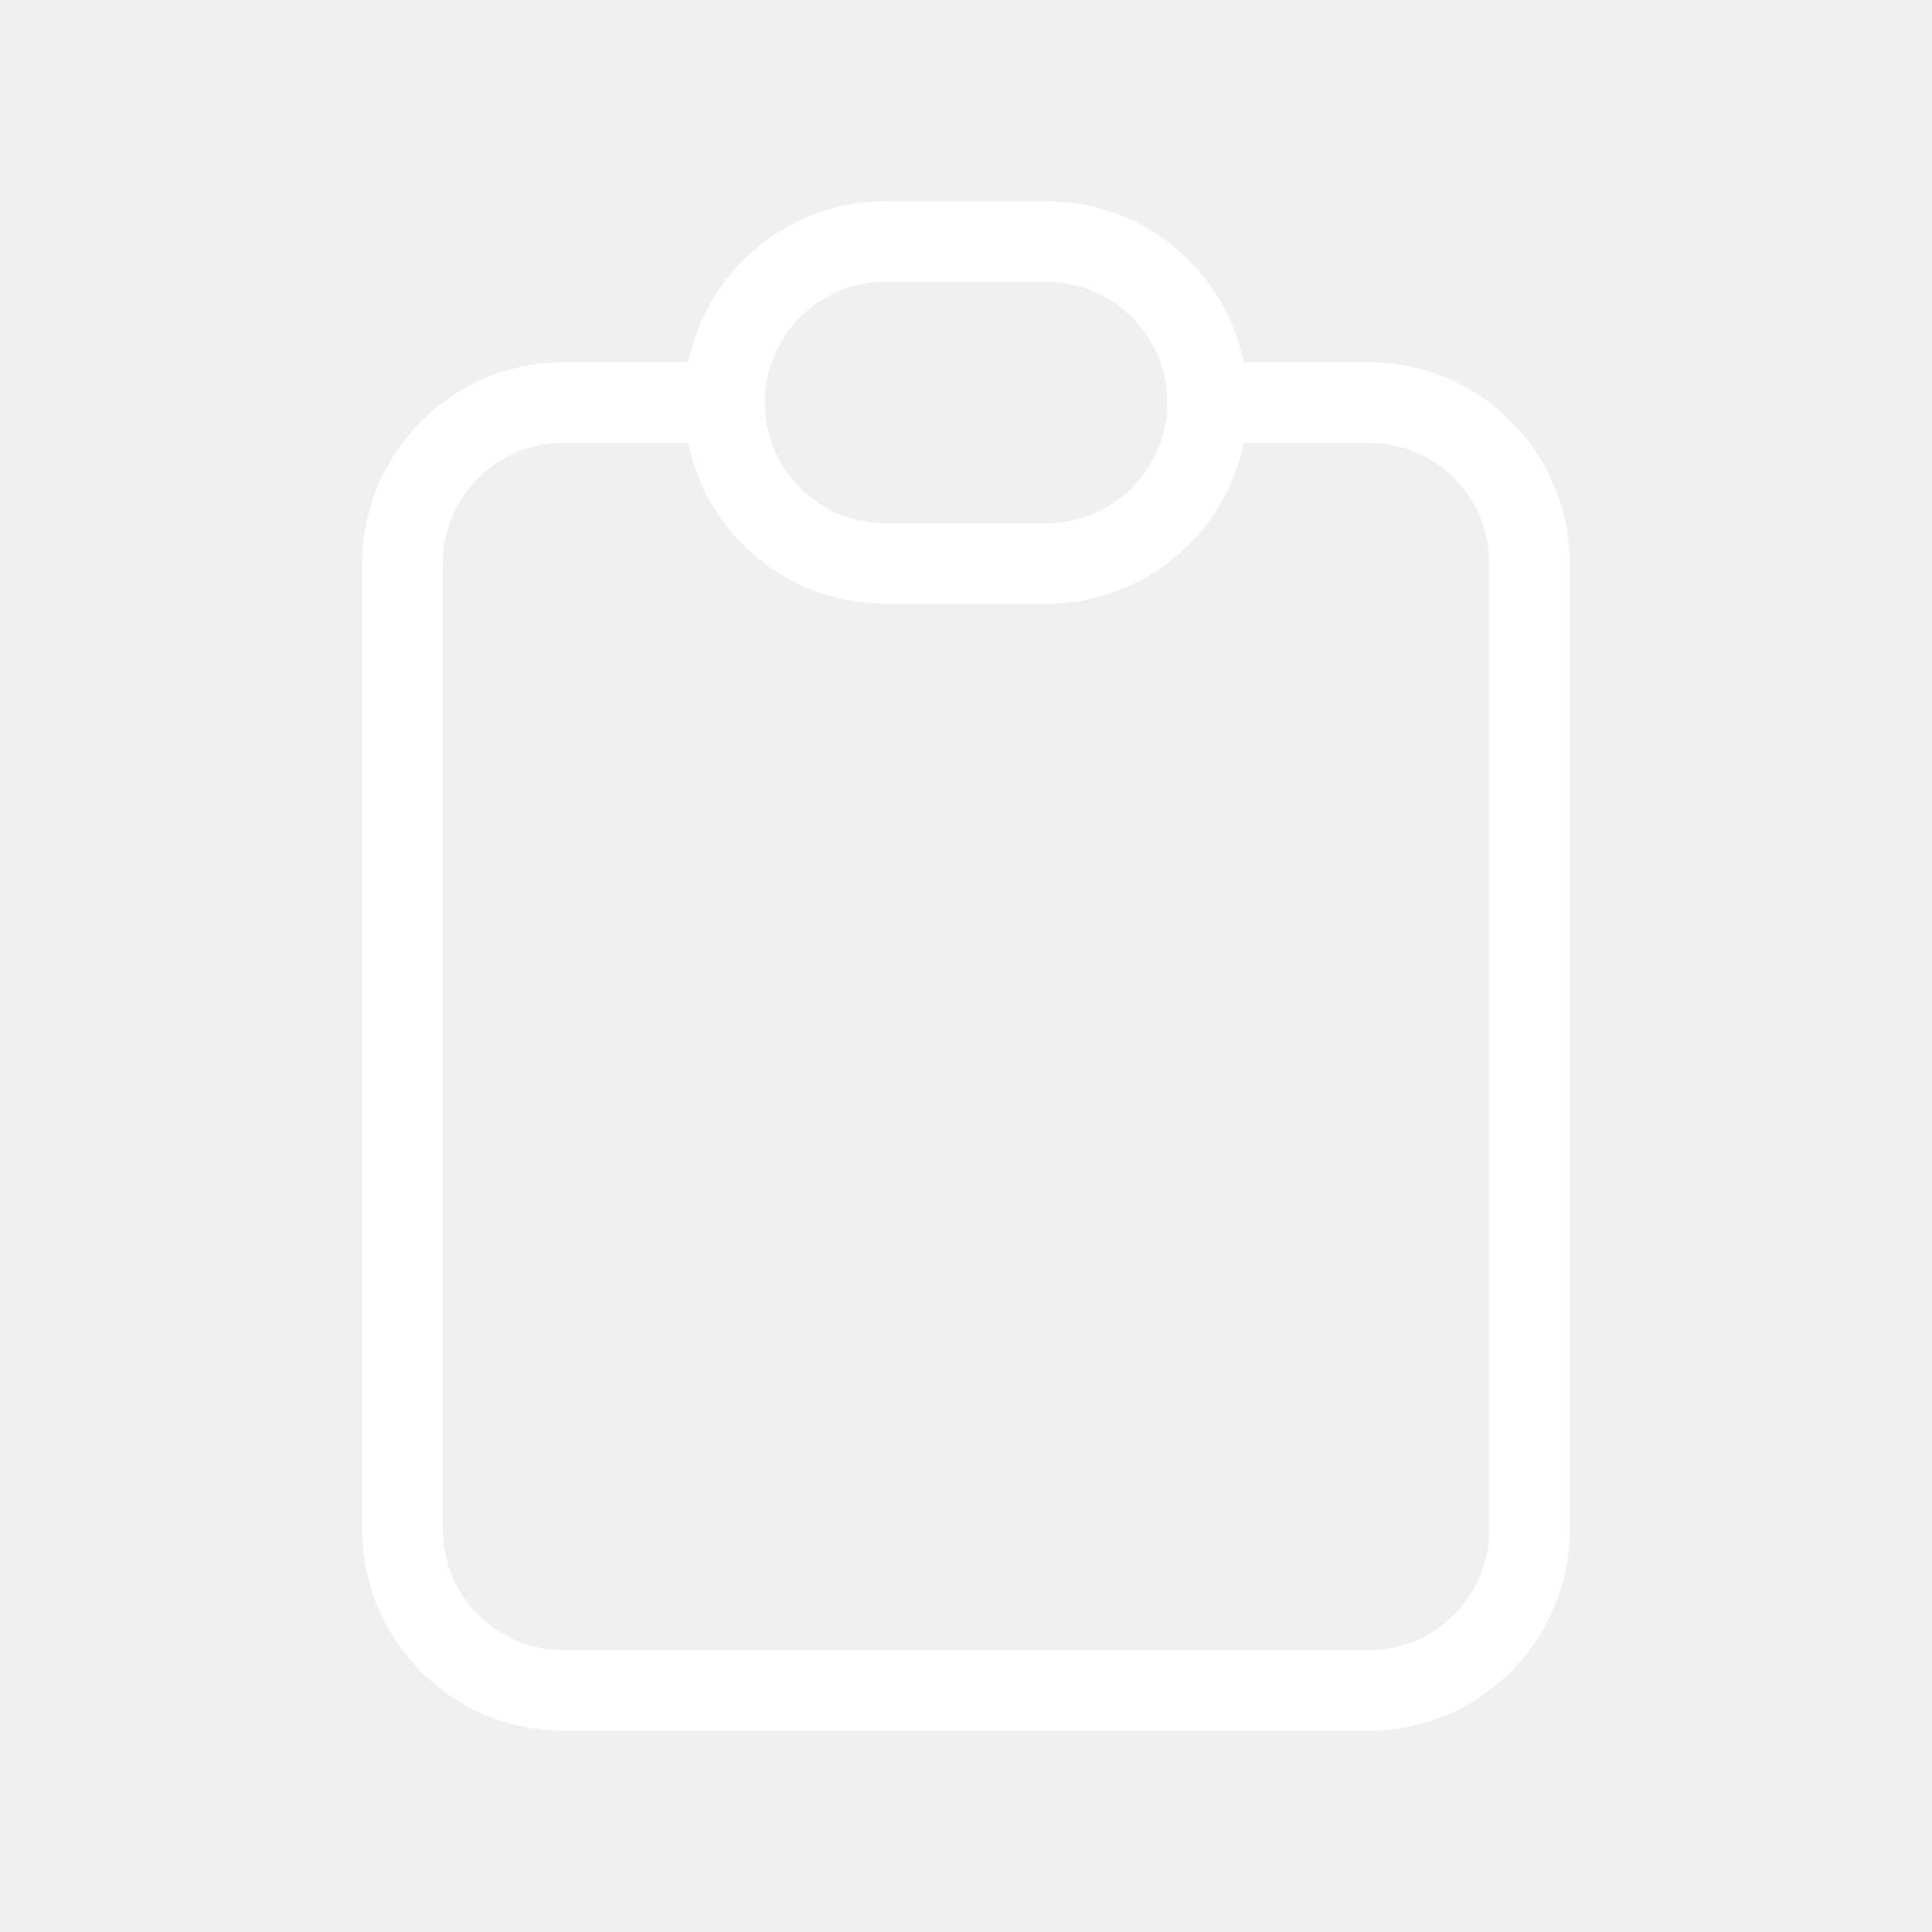
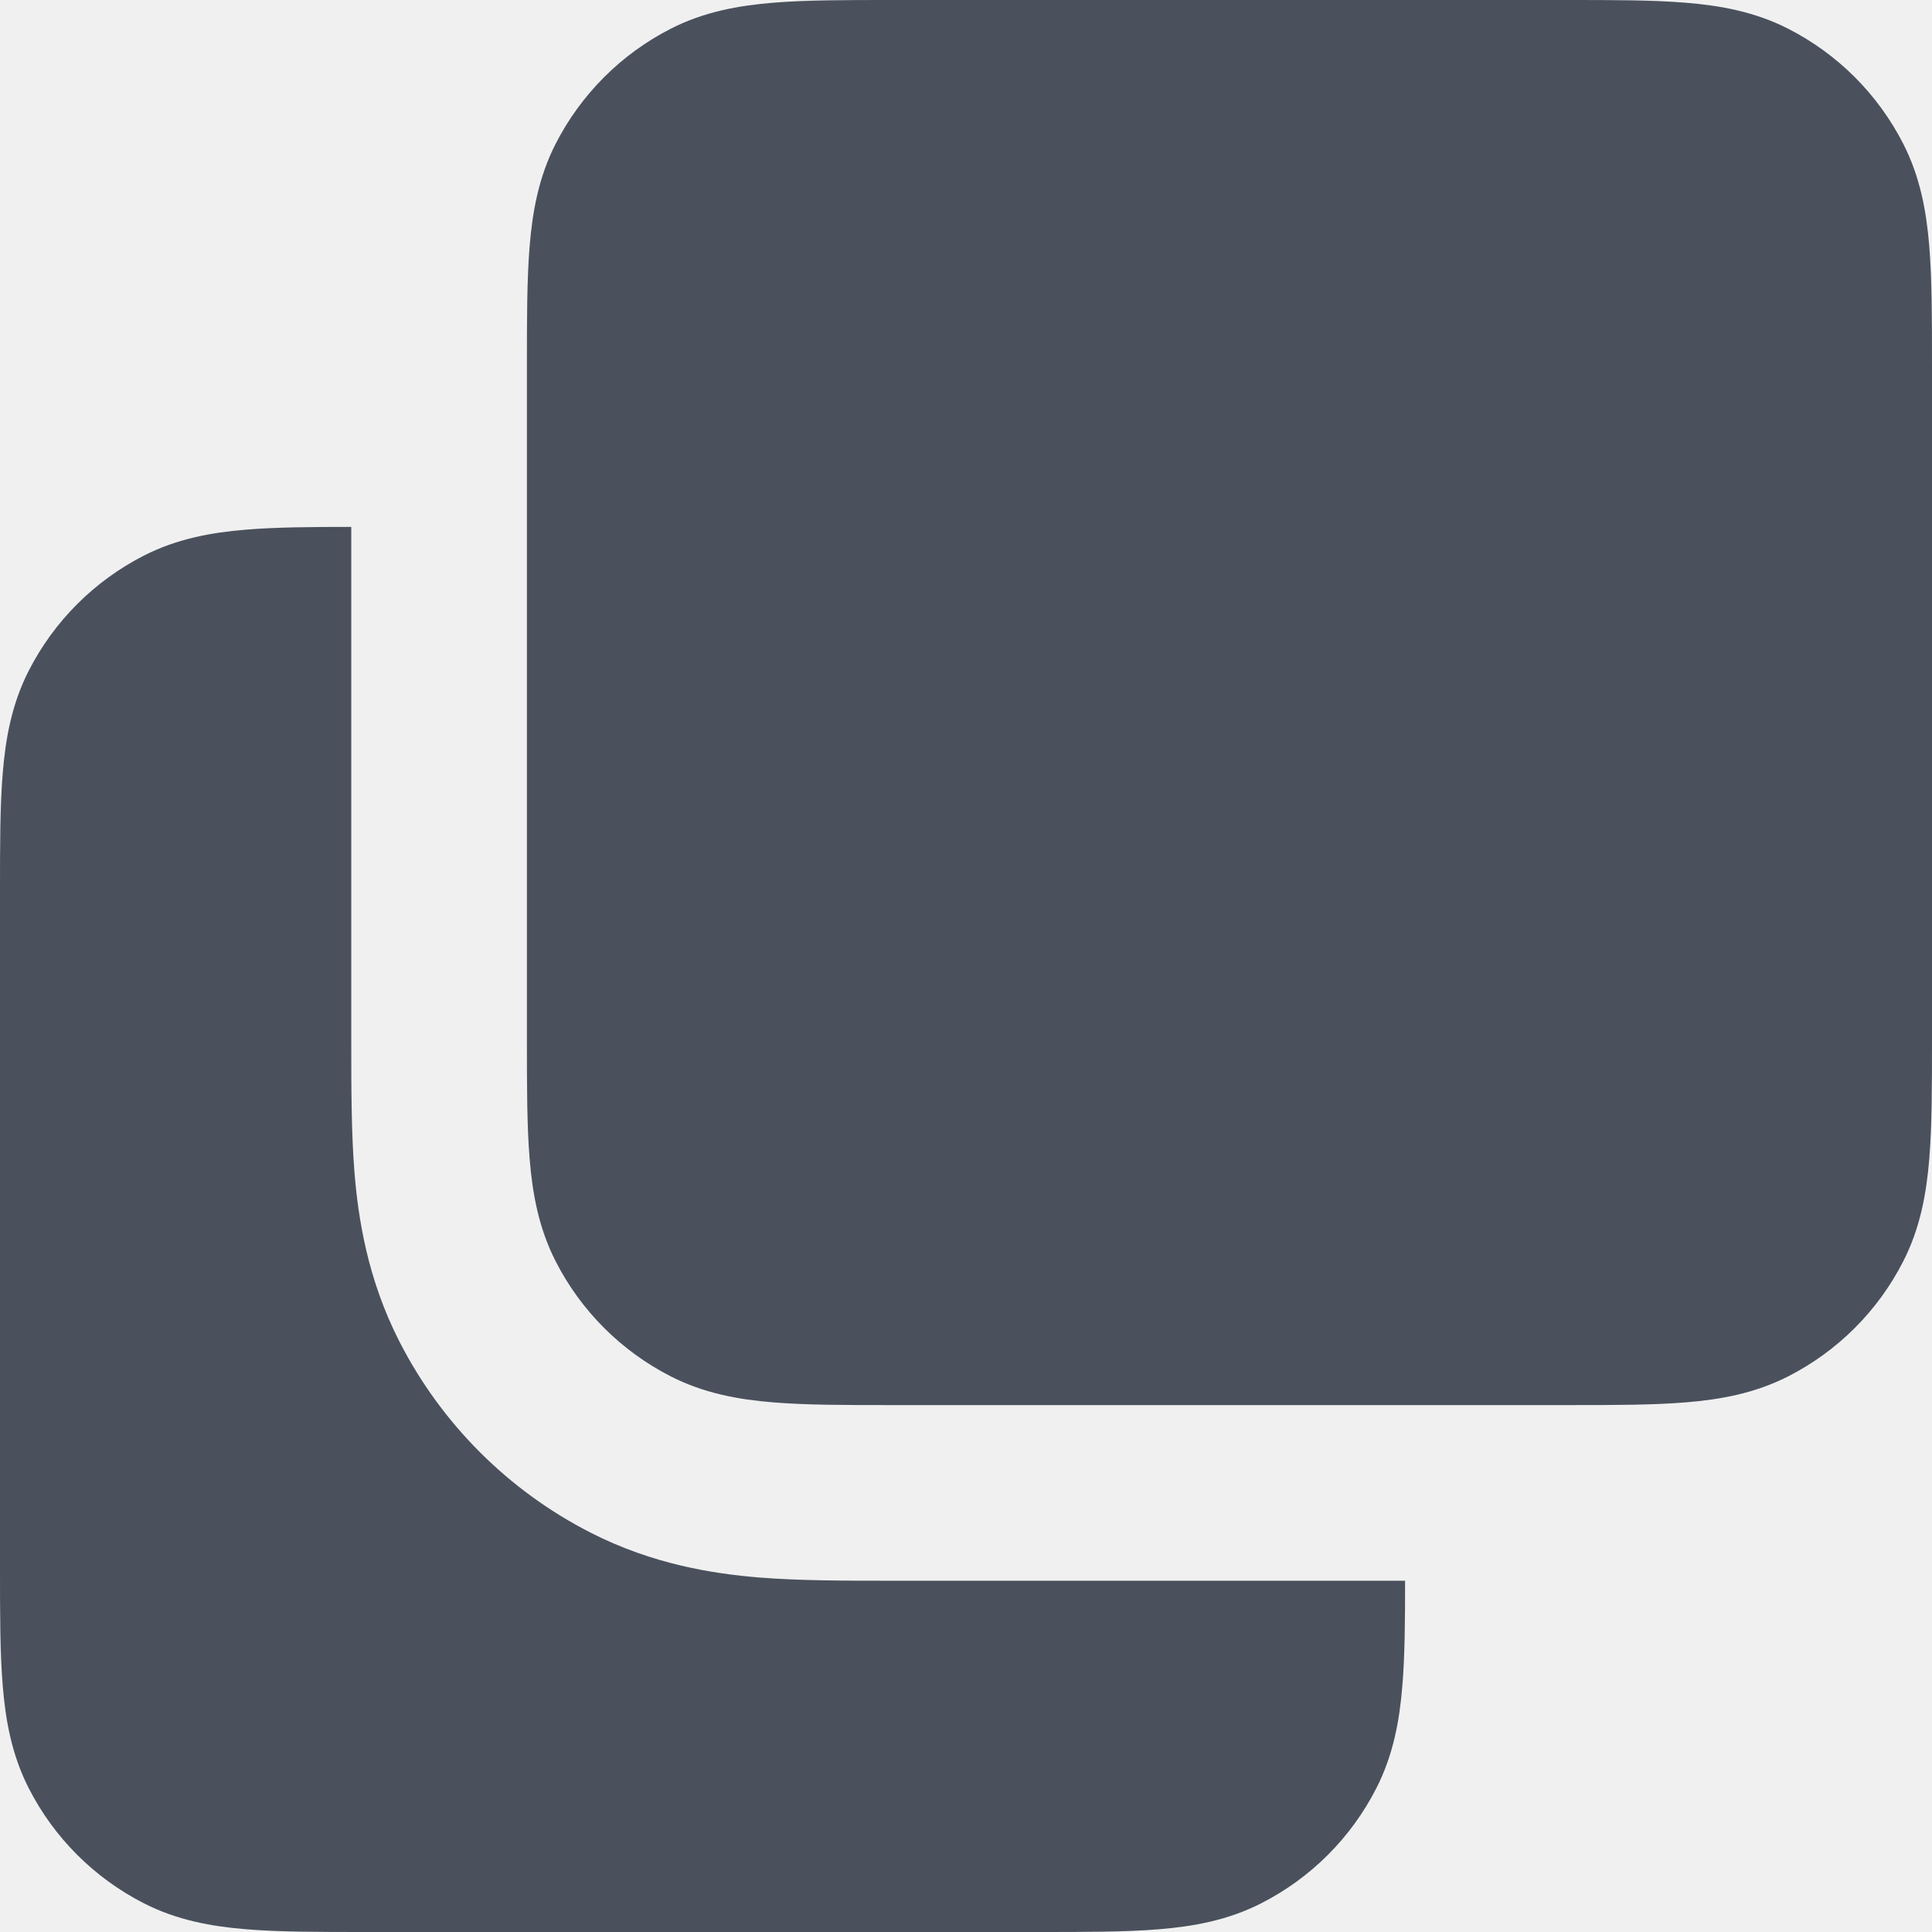
- <svg xmlns="http://www.w3.org/2000/svg" class="icon icon-tabler icon-tabler-clipboard" width="44" height="44" viewBox="0 0 24 24" stroke-width="1" stroke="#fff" fill="none" stroke-linecap="round" stroke-linejoin="round">
-   <path stroke="none" d="M0 0h24v24H0z" fill="none" />
-   <path d="M9 5h-2a2 2 0 0 0 -2 2v12a2 2 0 0 0 2 2h10a2 2 0 0 0 2 -2v-12a2 2 0 0 0 -2 -2h-2" />
-   <rect x="9" y="3" width="6" height="4" rx="2" />
+ <svg xmlns="http://www.w3.org/2000/svg" width="22" height="22" viewBox="0 0 22 22" fill="none">
+   <path fill-rule="evenodd" clip-rule="evenodd" d="M17.838 16H10.162C9.634 16 9.18 16 8.805 15.969C8.41 15.937 8.016 15.866 7.638 15.673C7.074 15.385 6.615 14.927 6.327 14.362C6.134 13.984 6.063 13.59 6.031 13.195C6 12.82 6 12.366 6 11.839V4.161C6 3.634 6 3.18 6.031 2.805C6.063 2.41 6.134 2.016 6.327 1.638C6.615 1.074 7.074 0.615 7.638 0.327C8.016 0.134 8.41 0.063 8.805 0.031C9.18 -3.16147e-05 9.634 -1.63564e-05 10.161 8.09767e-07H17.838C18.366 -1.63564e-05 18.82 -3.16147e-05 19.195 0.031C19.59 0.063 19.984 0.134 20.362 0.327C20.927 0.615 21.385 1.074 21.673 1.638C21.866 2.016 21.937 2.41 21.969 2.805C22 3.18 22 3.634 22 4.161V11.838C22 12.366 22 12.82 21.969 13.195C21.937 13.59 21.866 13.984 21.673 14.362C21.385 14.927 20.927 15.385 20.362 15.673C19.984 15.866 19.59 15.937 19.195 15.969C18.82 16 18.366 16 17.838 16Z" fill="#4A515D" />
+   <path d="M4.161 22H11.838C12.366 22 12.82 22 13.195 21.969C13.59 21.937 13.984 21.866 14.362 21.673C14.927 21.385 15.385 20.927 15.673 20.362C15.866 19.984 15.937 19.59 15.969 19.195C15.997 18.859 16 18.459 16 18L10.119 18C9.63 18 9.101 18 8.642 17.963C8.123 17.92 7.437 17.815 6.73 17.455C5.789 16.976 5.024 16.211 4.545 15.27C4.185 14.563 4.08 13.877 4.037 13.358C4 12.899 4 12.37 4 11.881L4 6C3.541 6 3.141 6.003 2.805 6.031C2.41 6.063 2.016 6.134 1.638 6.327C1.074 6.615 0.615 7.074 0.327 7.638C0.134 8.016 0.063 8.41 0.031 8.805C-3.35202e-05 9.18 -1.63532e-05 9.634 8.12916e-07 10.161V17.838C-1.63532e-05 18.366 -3.35202e-05 18.82 0.031 19.195C0.063 19.59 0.134 19.984 0.327 20.362C0.615 20.927 1.074 21.385 1.638 21.673C2.016 21.866 2.41 21.937 2.805 21.969C3.18 22 3.634 22 4.161 22Z" fill="#4A515D" />
</svg>
